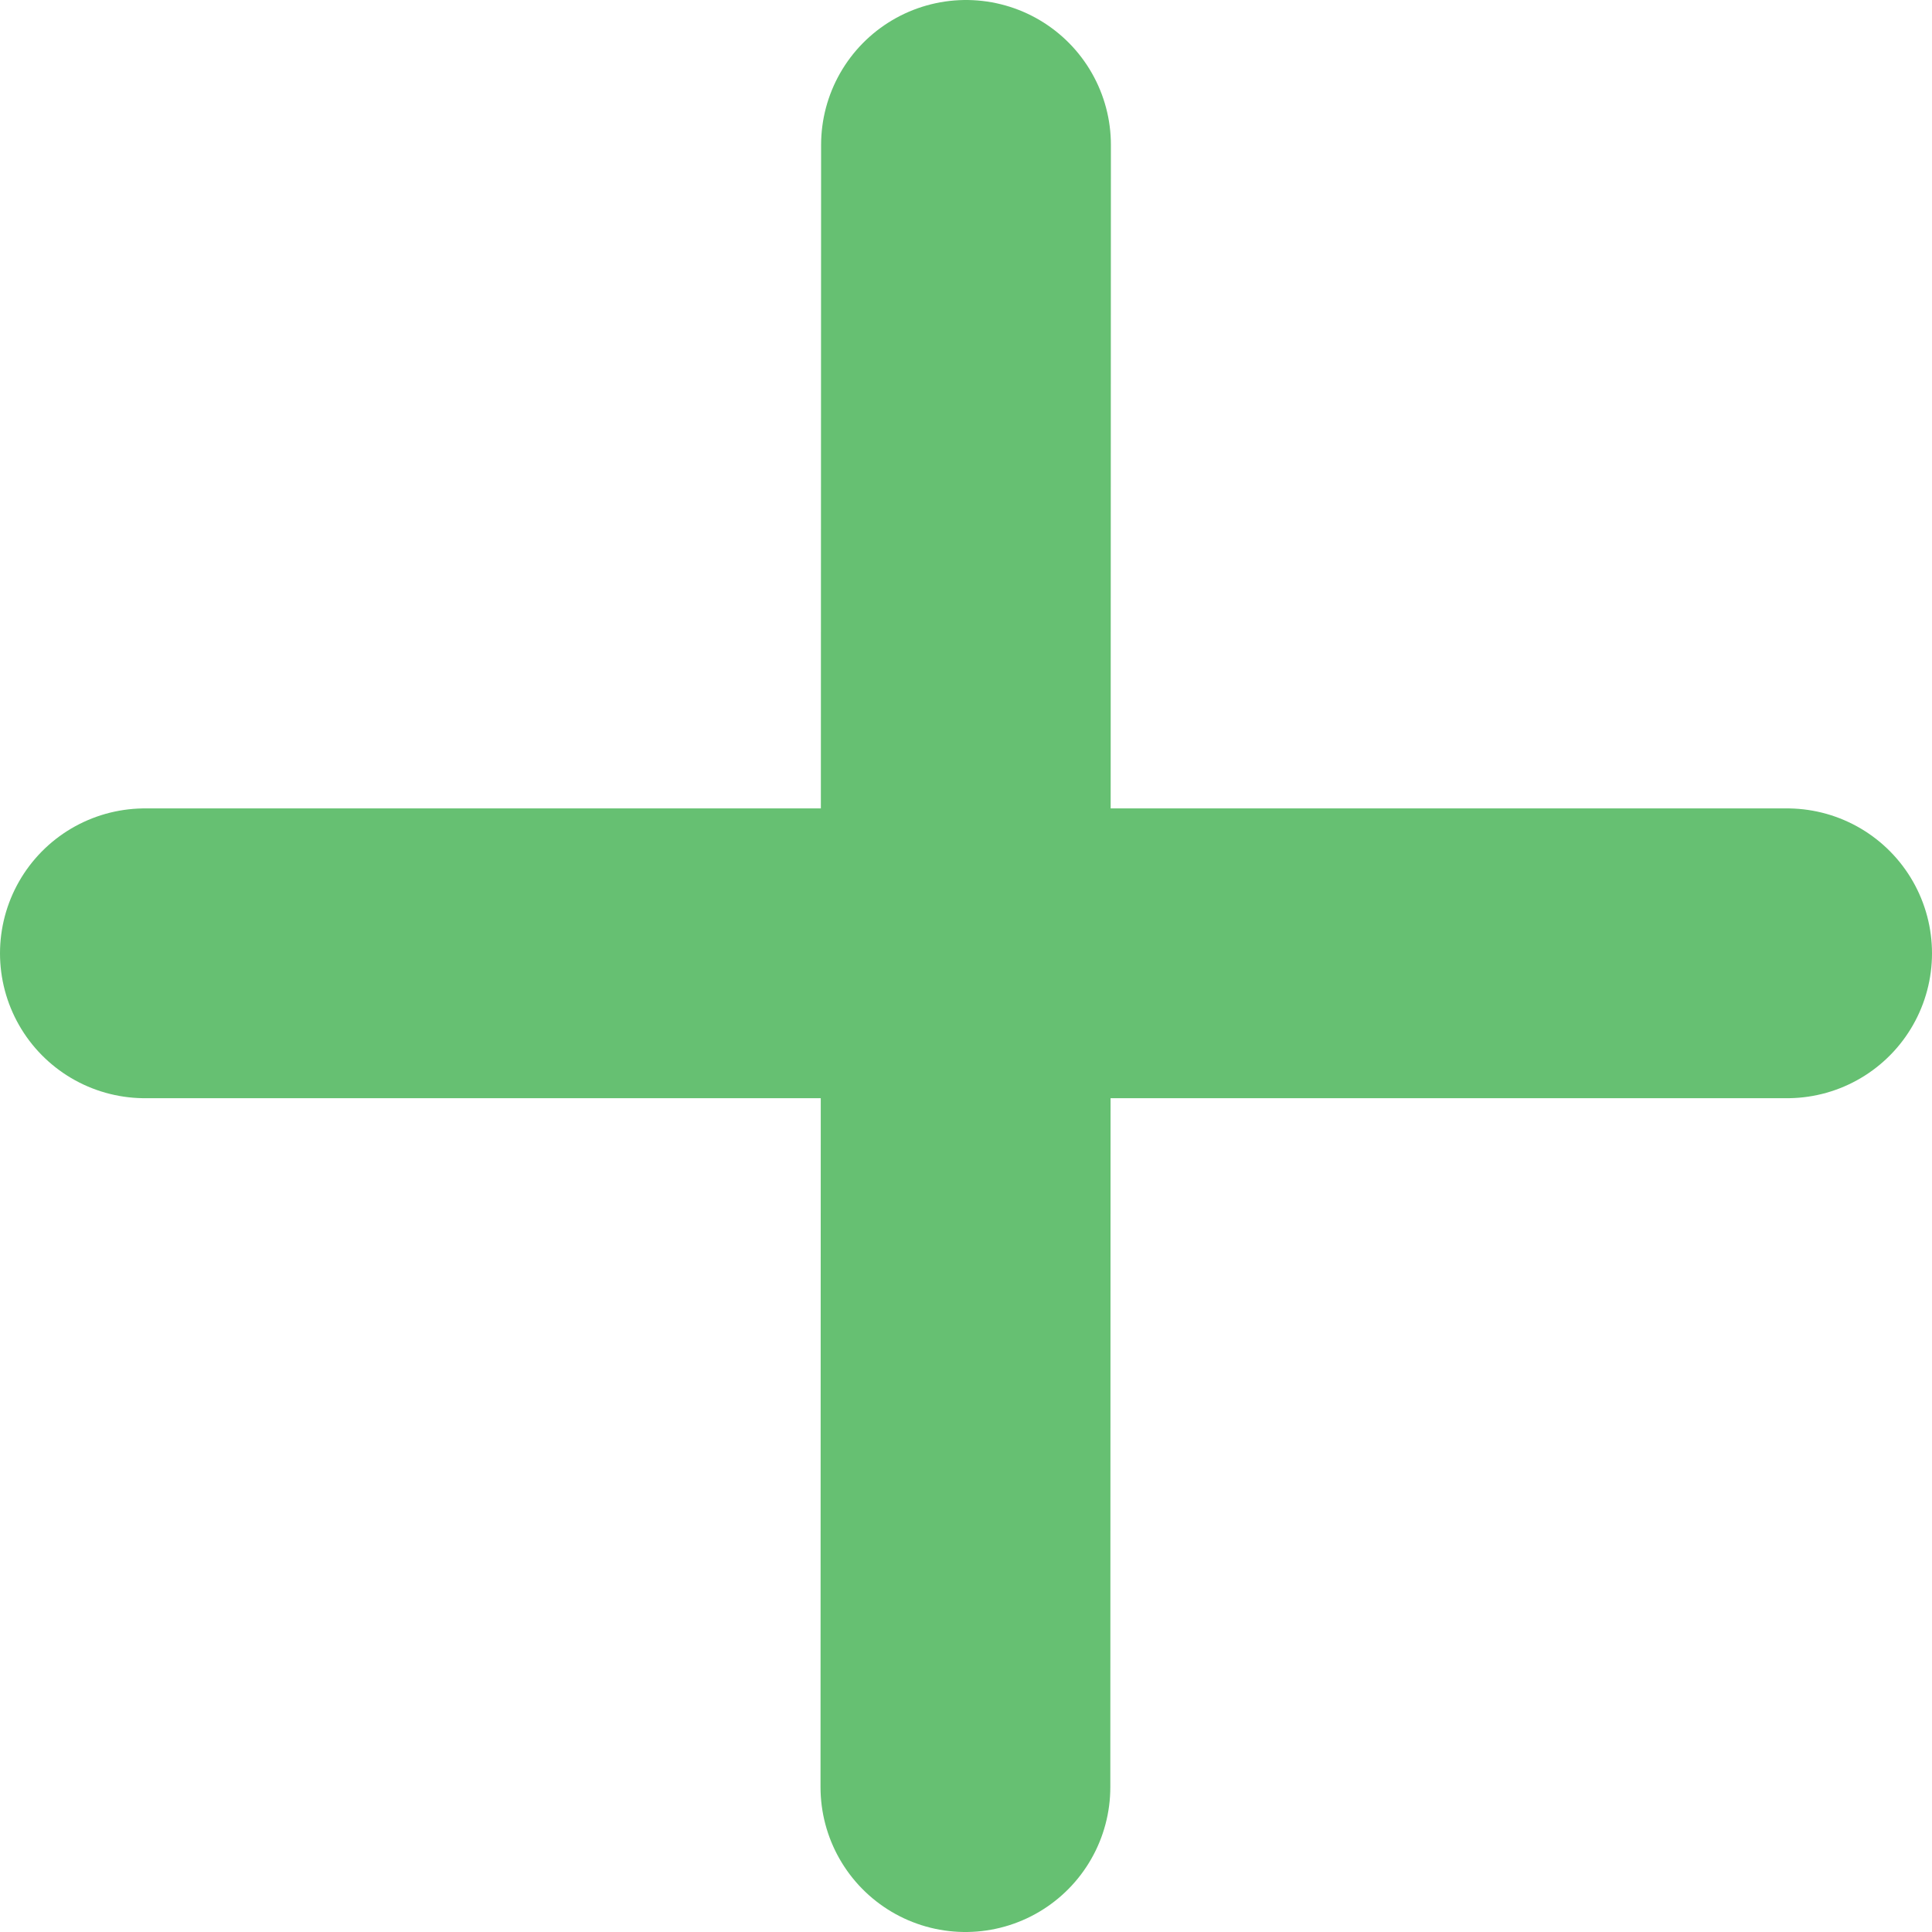
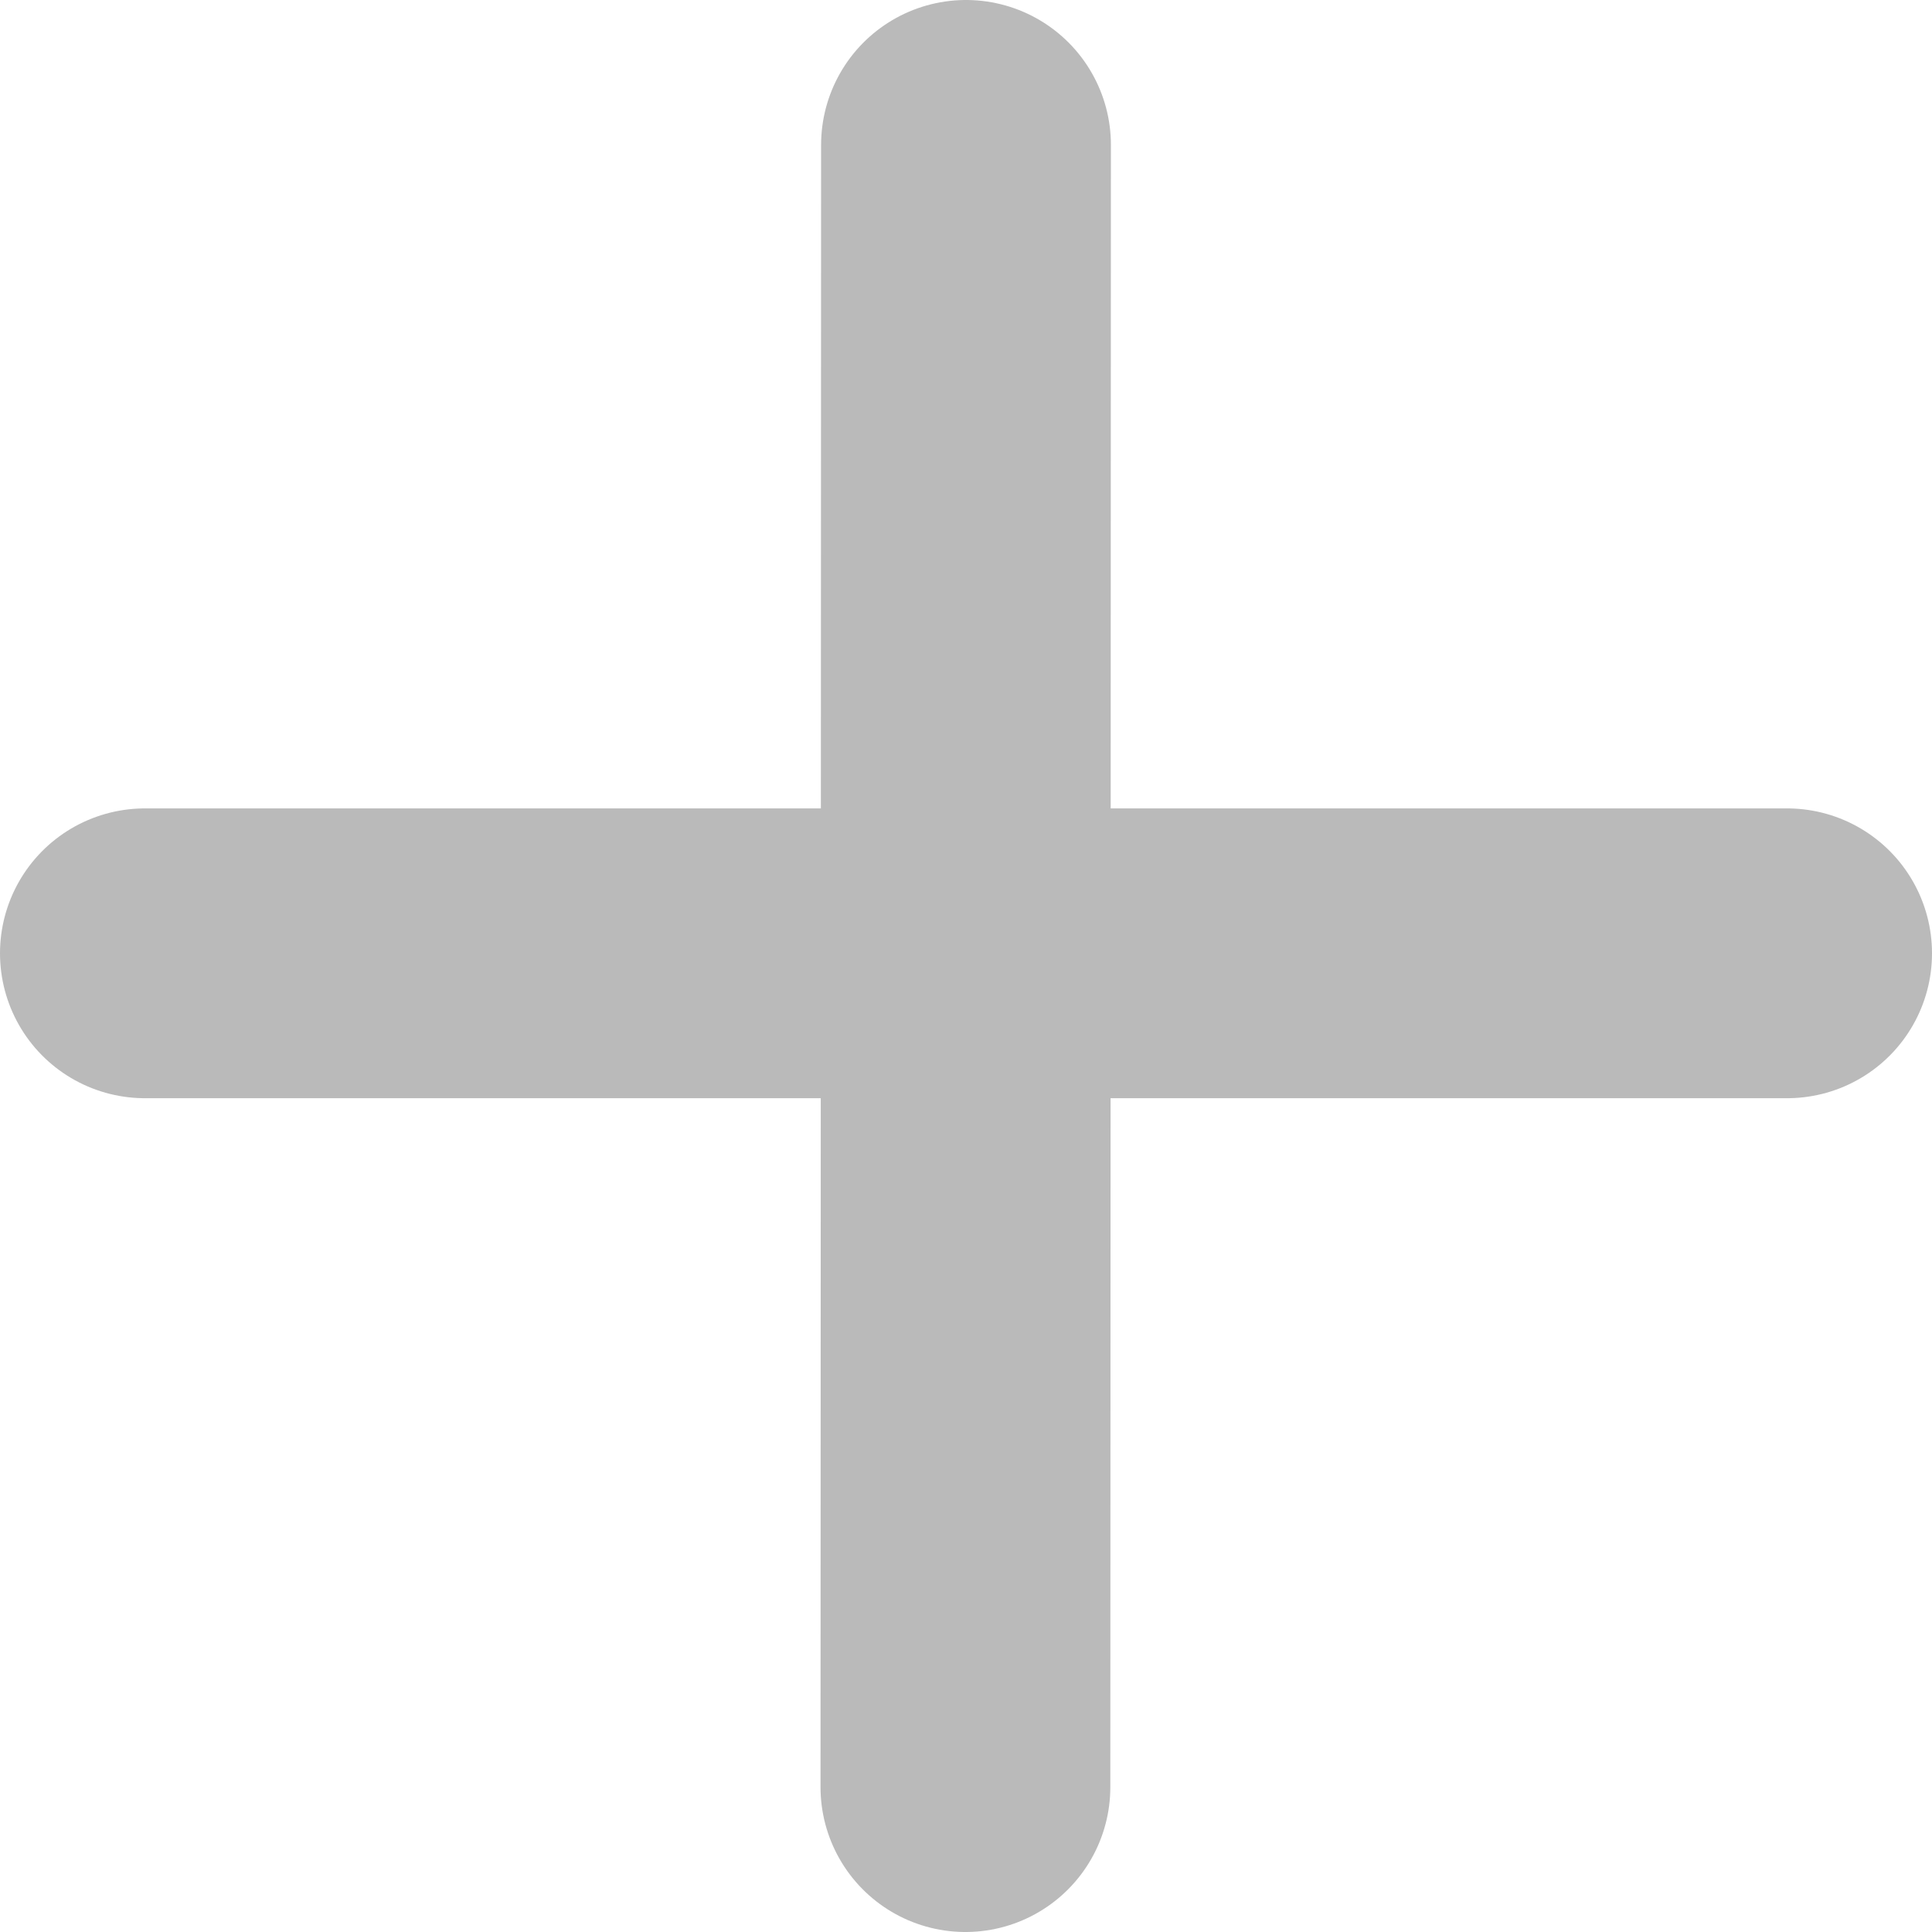
<svg xmlns="http://www.w3.org/2000/svg" width="200mm" height="200mm" viewBox="0 0 200 200" version="1.1" id="svg3911">
  <defs id="defs3905" />
  <g id="layer1">
-     <path id="path4476" style="fill:none;stroke:#66c072;stroke-width:30;stroke-linecap:round;stroke-linejoin:miter;stroke-miterlimit:4;stroke-dasharray:none;stroke-opacity:1" d="M 15,98.686 H 185 M 100,15 99.94,185" />
+     <path id="path4476" style="fill:none;stroke:#bababa;stroke-width:30;stroke-linecap:round;stroke-linejoin:miter;stroke-miterlimit:4;stroke-dasharray:none;stroke-opacity:1" d="M 15,98.686 H 185 M 100,15 99.94,185" />
  </g>
</svg>
